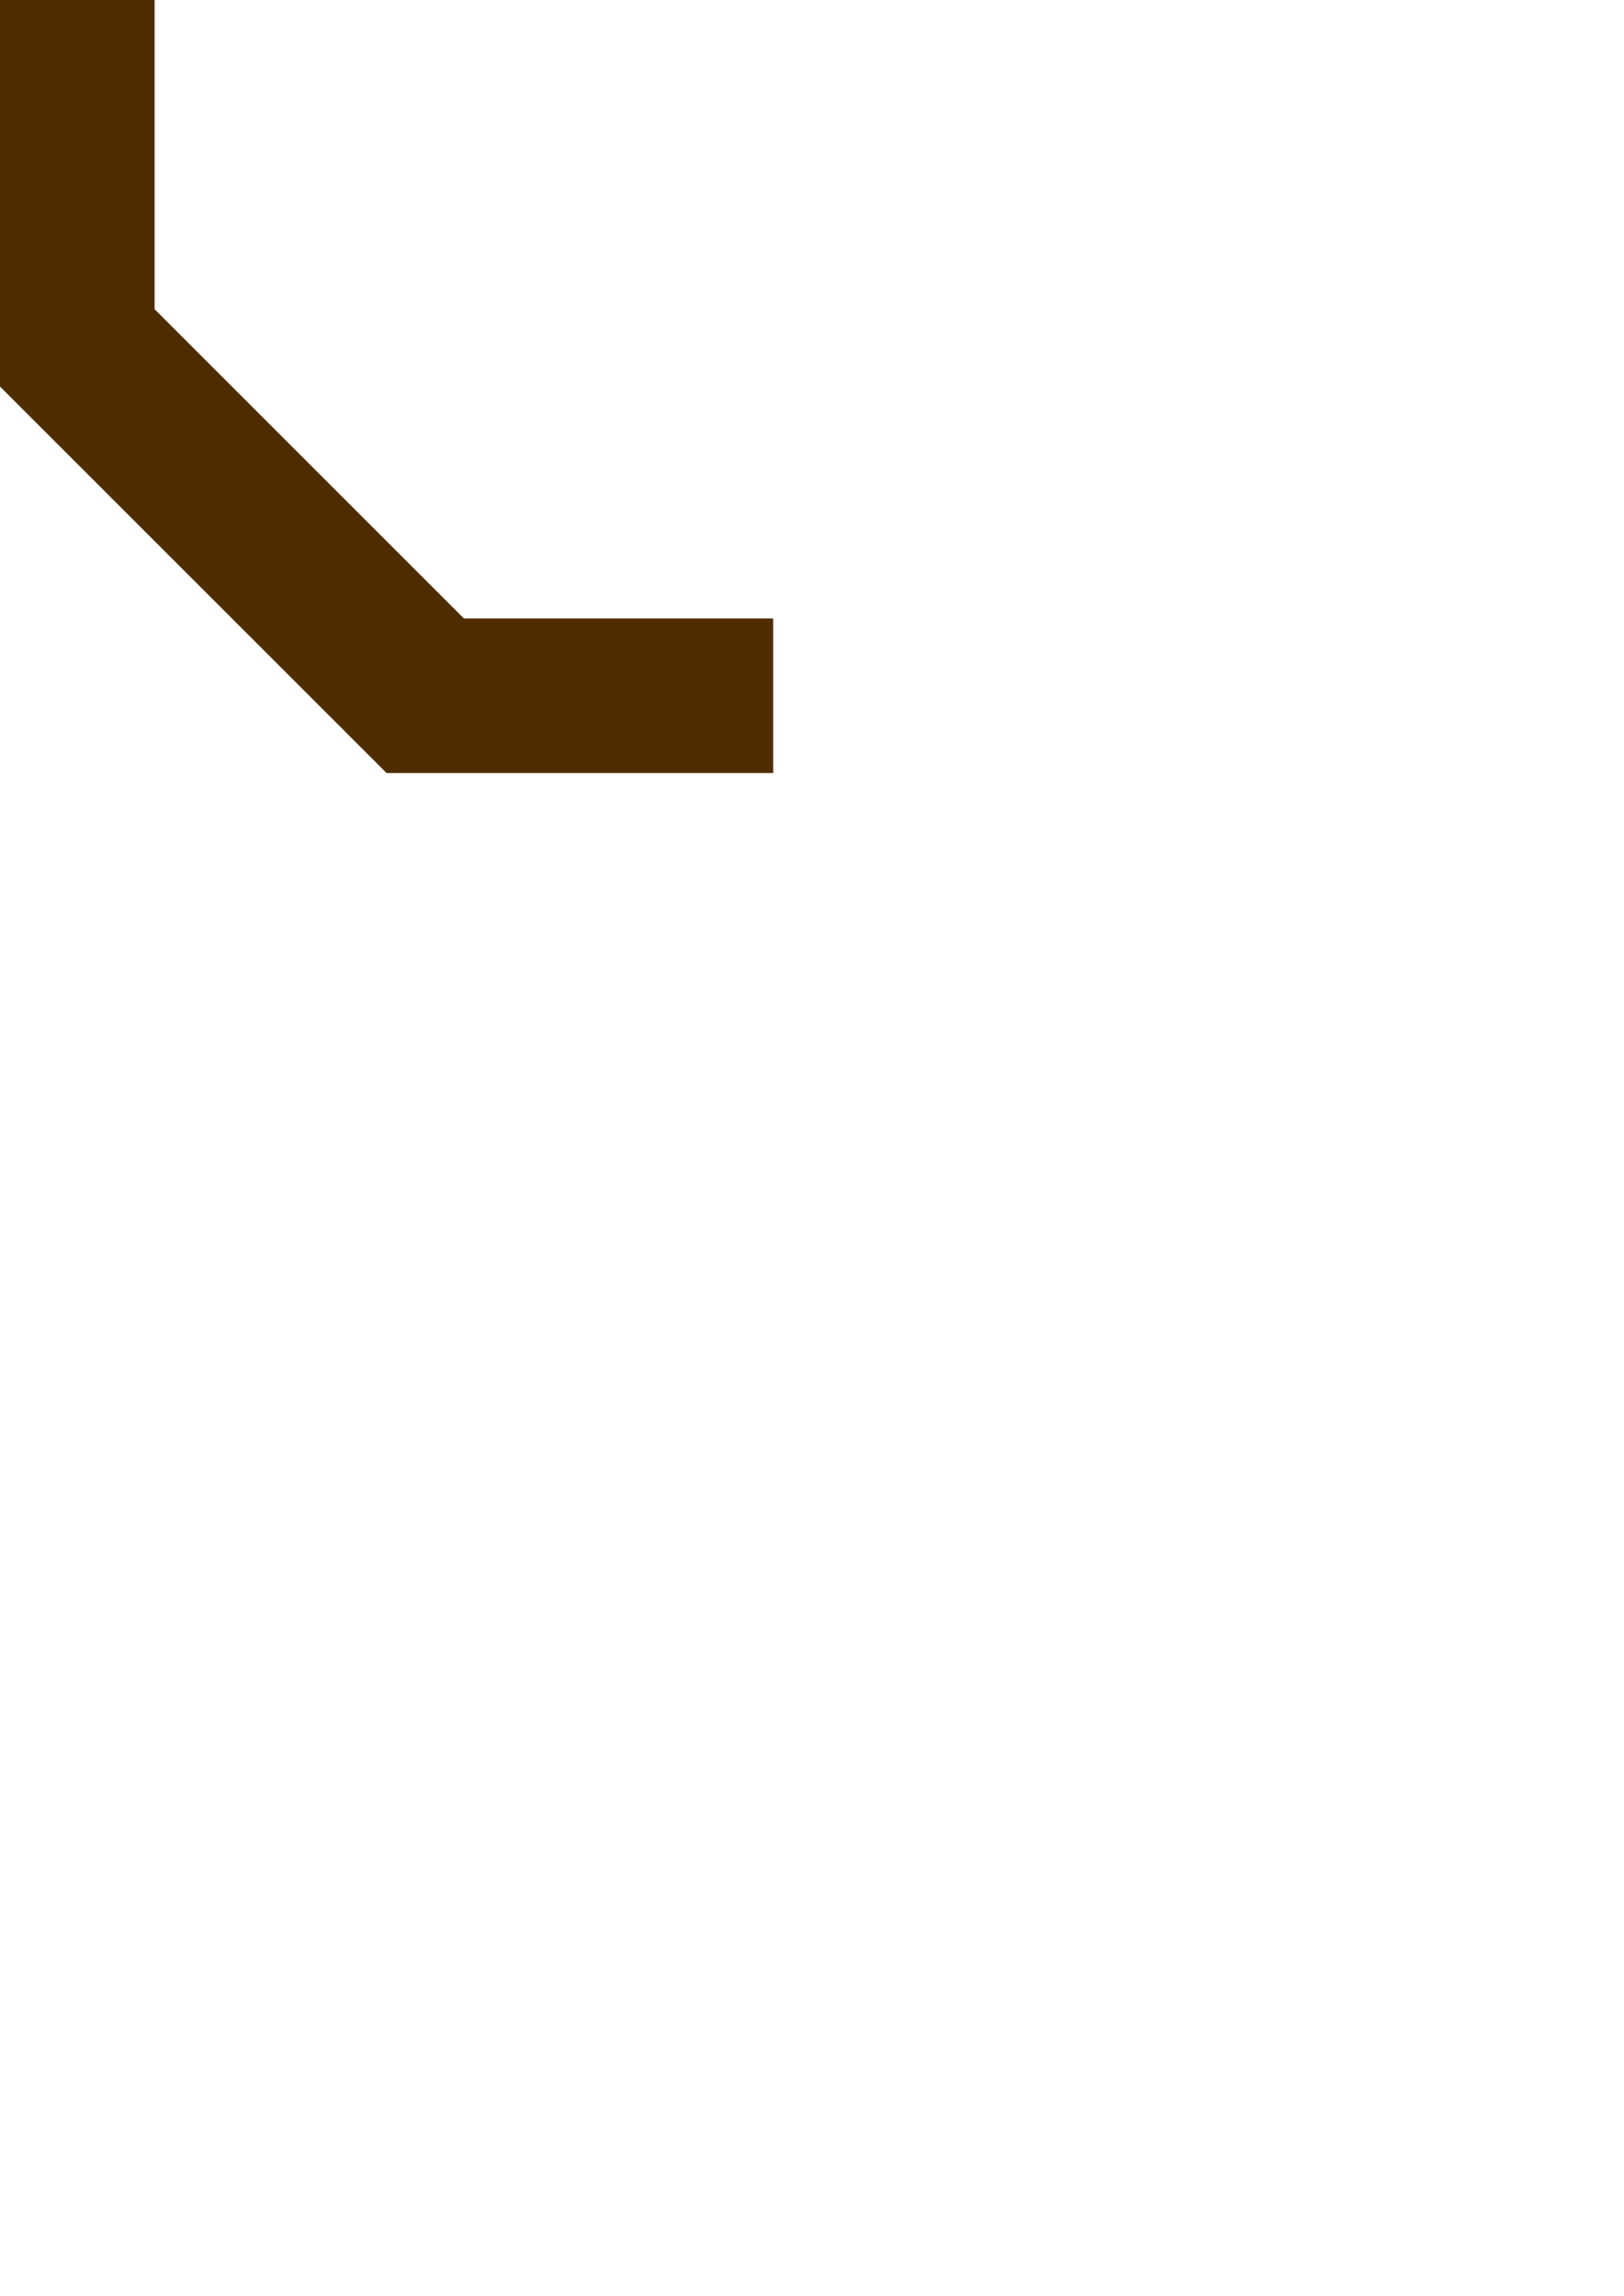
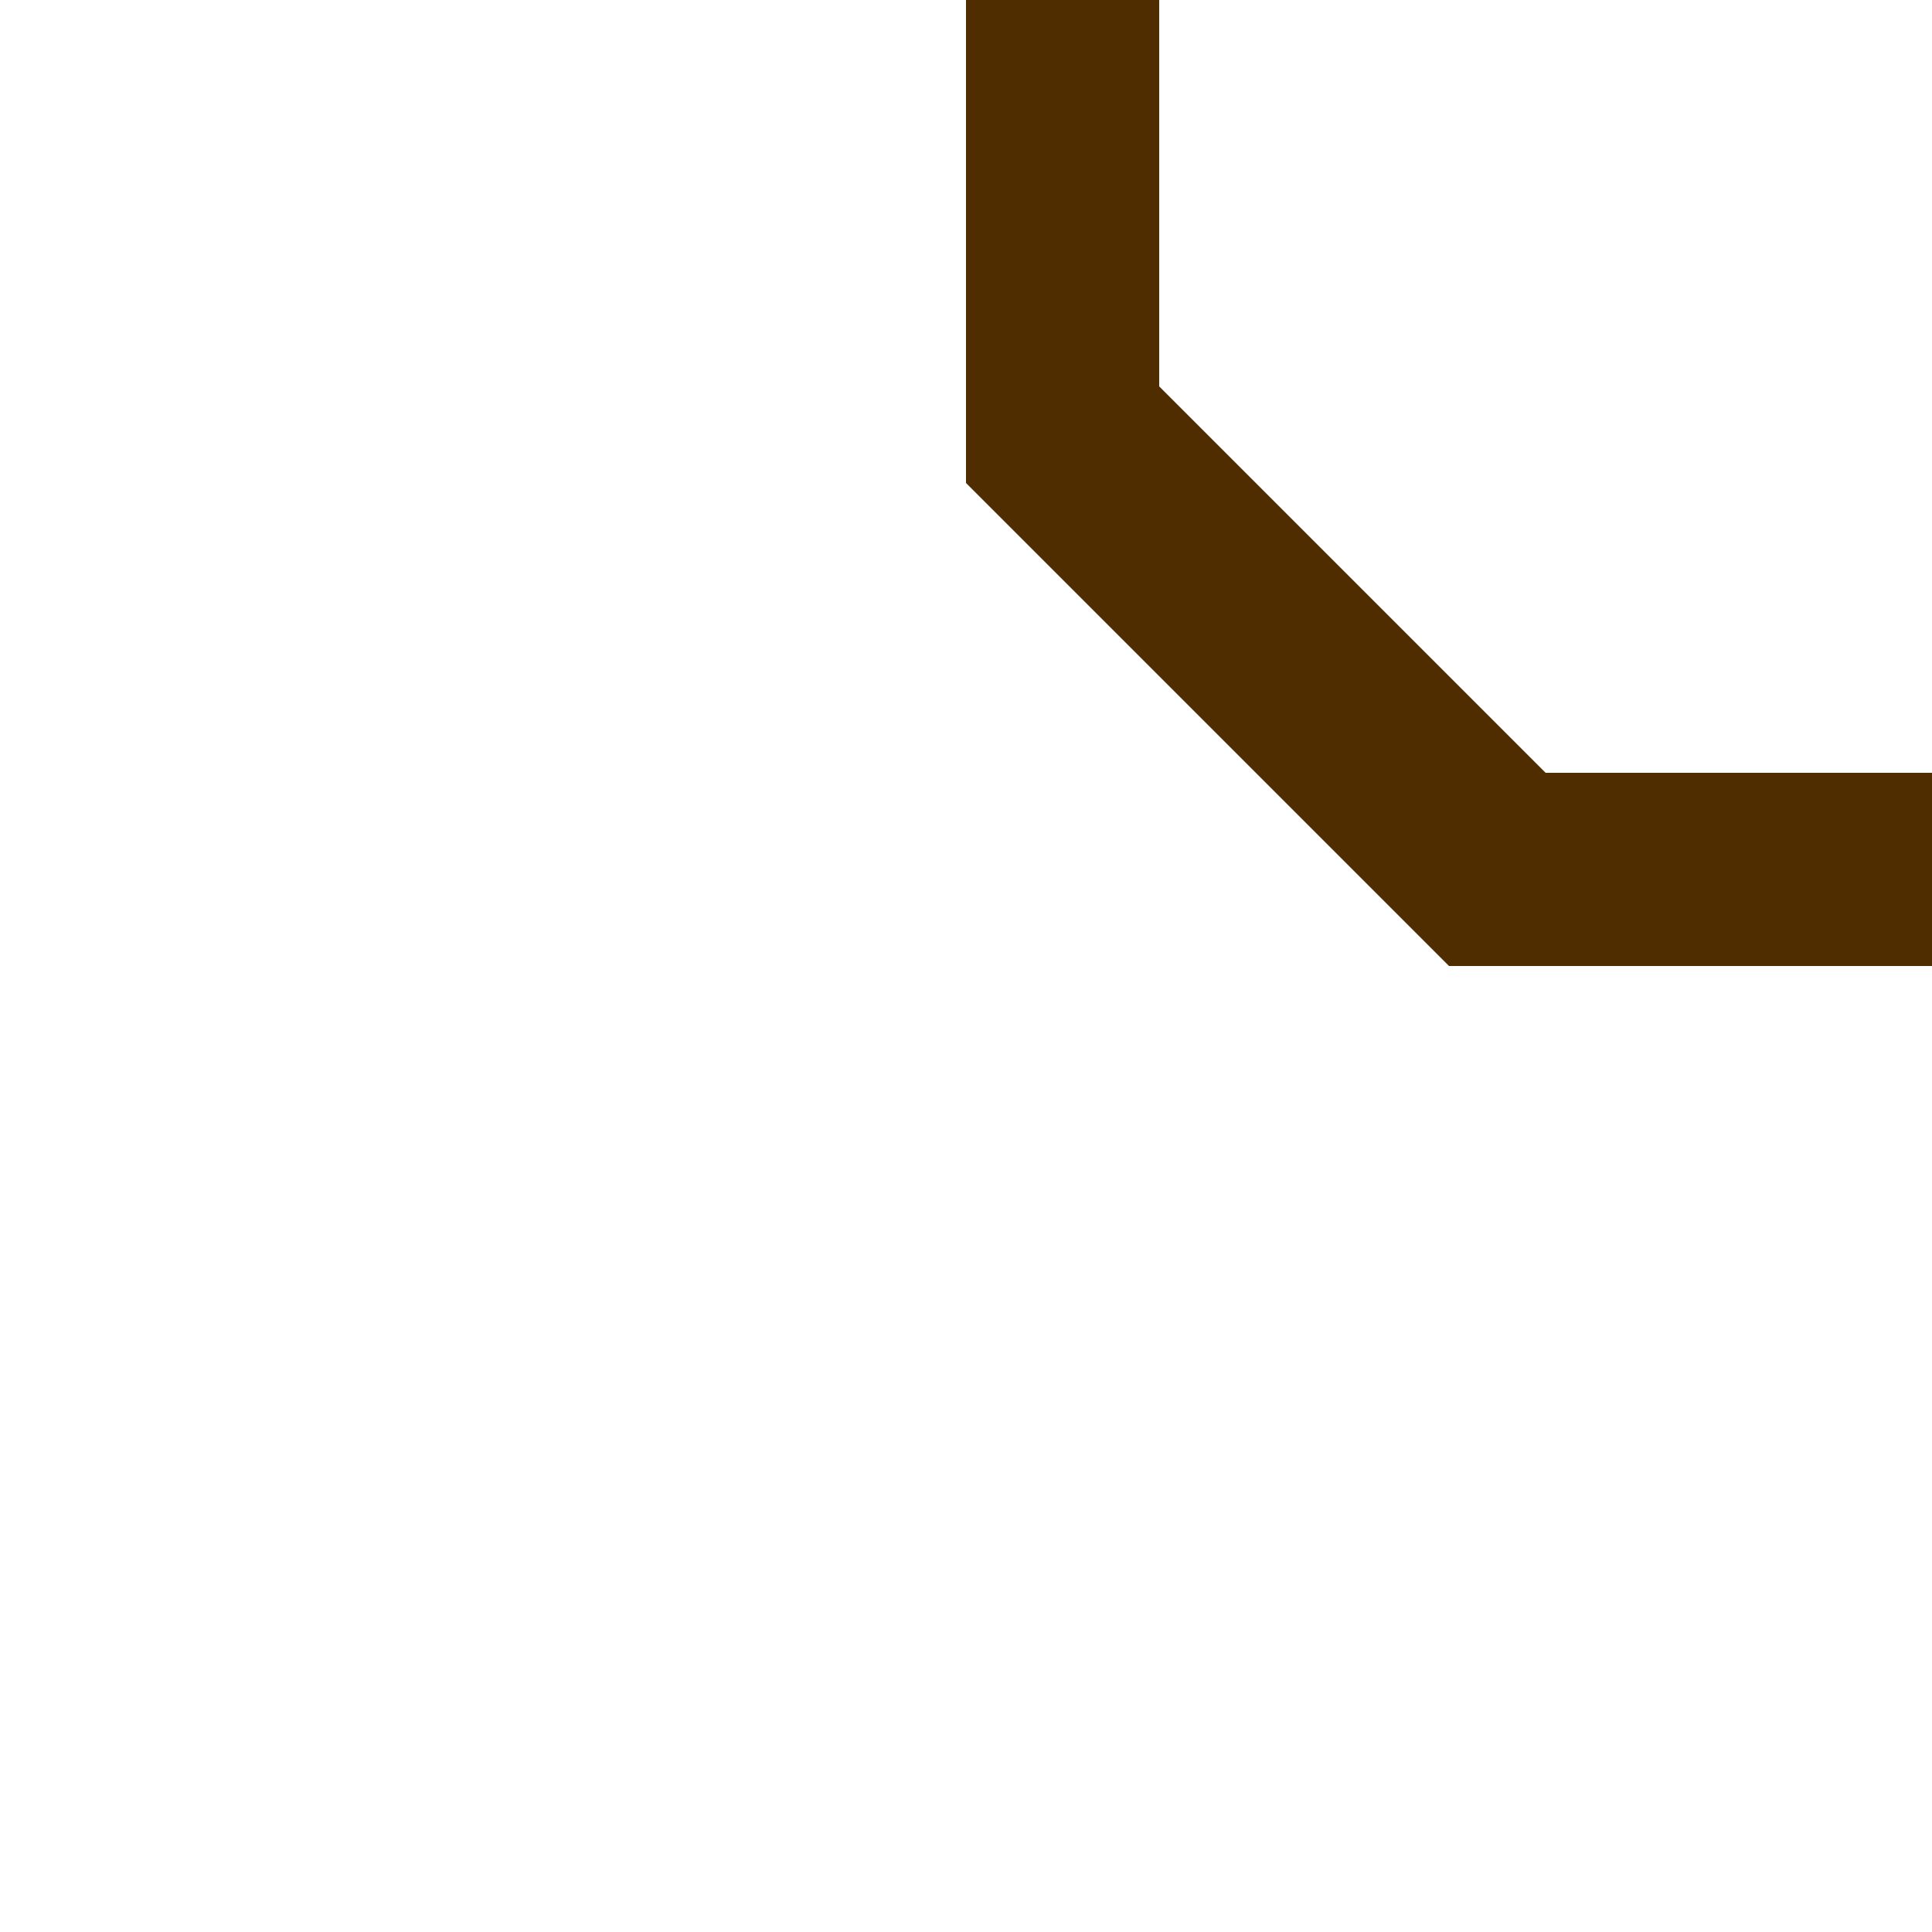
- <svg xmlns="http://www.w3.org/2000/svg" width="210mm" height="297mm" viewBox="0 0 210 297" version="1.1" id="svg8">
+ <svg xmlns="http://www.w3.org/2000/svg" width="100mm" height="100mm" viewBox="0 0 100 100" version="1.1" id="svg8">
  <defs id="defs2" />
  <g id="layer2" style="display:none">
    <rect style="display:inline;fill:#502d00;fill-opacity:1;stroke:none;stroke-width:0.1;stop-color:#000000" id="rect848-6" width="20" height="100" x="-2.8421709e-14" y="0" />
  </g>
  <g id="layer3" style="display:none">
    <rect style="display:inline;fill:#502d00;fill-opacity:1;stroke:none;stroke-width:0.1;stop-color:#000000" id="rect848" width="20" height="100" x="0" y="-100" transform="rotate(90)" />
  </g>
  <g id="layer4" style="display:none">
    <path style="display:inline;fill:#502d00;fill-opacity:1;stroke:#000000;stroke-width:0.265px;stroke-linecap:butt;stroke-linejoin:miter;stroke-opacity:1" d="M 100.132,0.132 V 50.132 C 83.466,66.799 66.799,83.466 50.132,100.132 H 0.132 V 80.132 H 40.132 l 40,-40 V 0.132 Z" id="path835-6" />
  </g>
  <g id="layer5" style="display:none">
    <path style="display:inline;fill:#502d00;fill-opacity:1;stroke:none;stroke-width:0.265px;stroke-linecap:butt;stroke-linejoin:miter;stroke-opacity:1" d="M 0,-1.3e-6 H 50 C 66.667,16.667 83.333,33.333 100,50 v 50 H 80 V 60 L 40,20 H 0 Z" id="path835-0" />
  </g>
  <g id="layer6" style="display:none">
    <path style="display:inline;fill:#502d00;fill-opacity:1;stroke:none;stroke-width:0.265px;stroke-linecap:butt;stroke-linejoin:miter;stroke-opacity:1" d="M 0,100 V 50 C 16.667,33.333 33.333,16.667 50,0 h 50 V 20 H 60 L 20,60 v 40 z" id="path835" />
  </g>
  <g id="layer7" style="display:inline">
-     <path style="display:inline;fill:#502d00;fill-opacity:1;stroke:none;stroke-width:0.265px;stroke-linecap:butt;stroke-linejoin:miter;stroke-opacity:1" d="M 100,100 H 50 C 33.333,83.333 16.667,66.667 0,50 V 0 h 20 v 40 l 40,40 h 40 z" id="path835-3" />
+     <path style="display:inline;fill:#502d00;fill-opacity:1;stroke:none;stroke-width:0.132px;stroke-linecap:butt;stroke-linejoin:miter;stroke-opacity:1" d="M 100,50 H 75 C 66.667,41.667 58.333,33.333 50,25 V 0 h 10 v 20 l 20,20 h 20 z" id="path835-3" />
  </g>
</svg>
